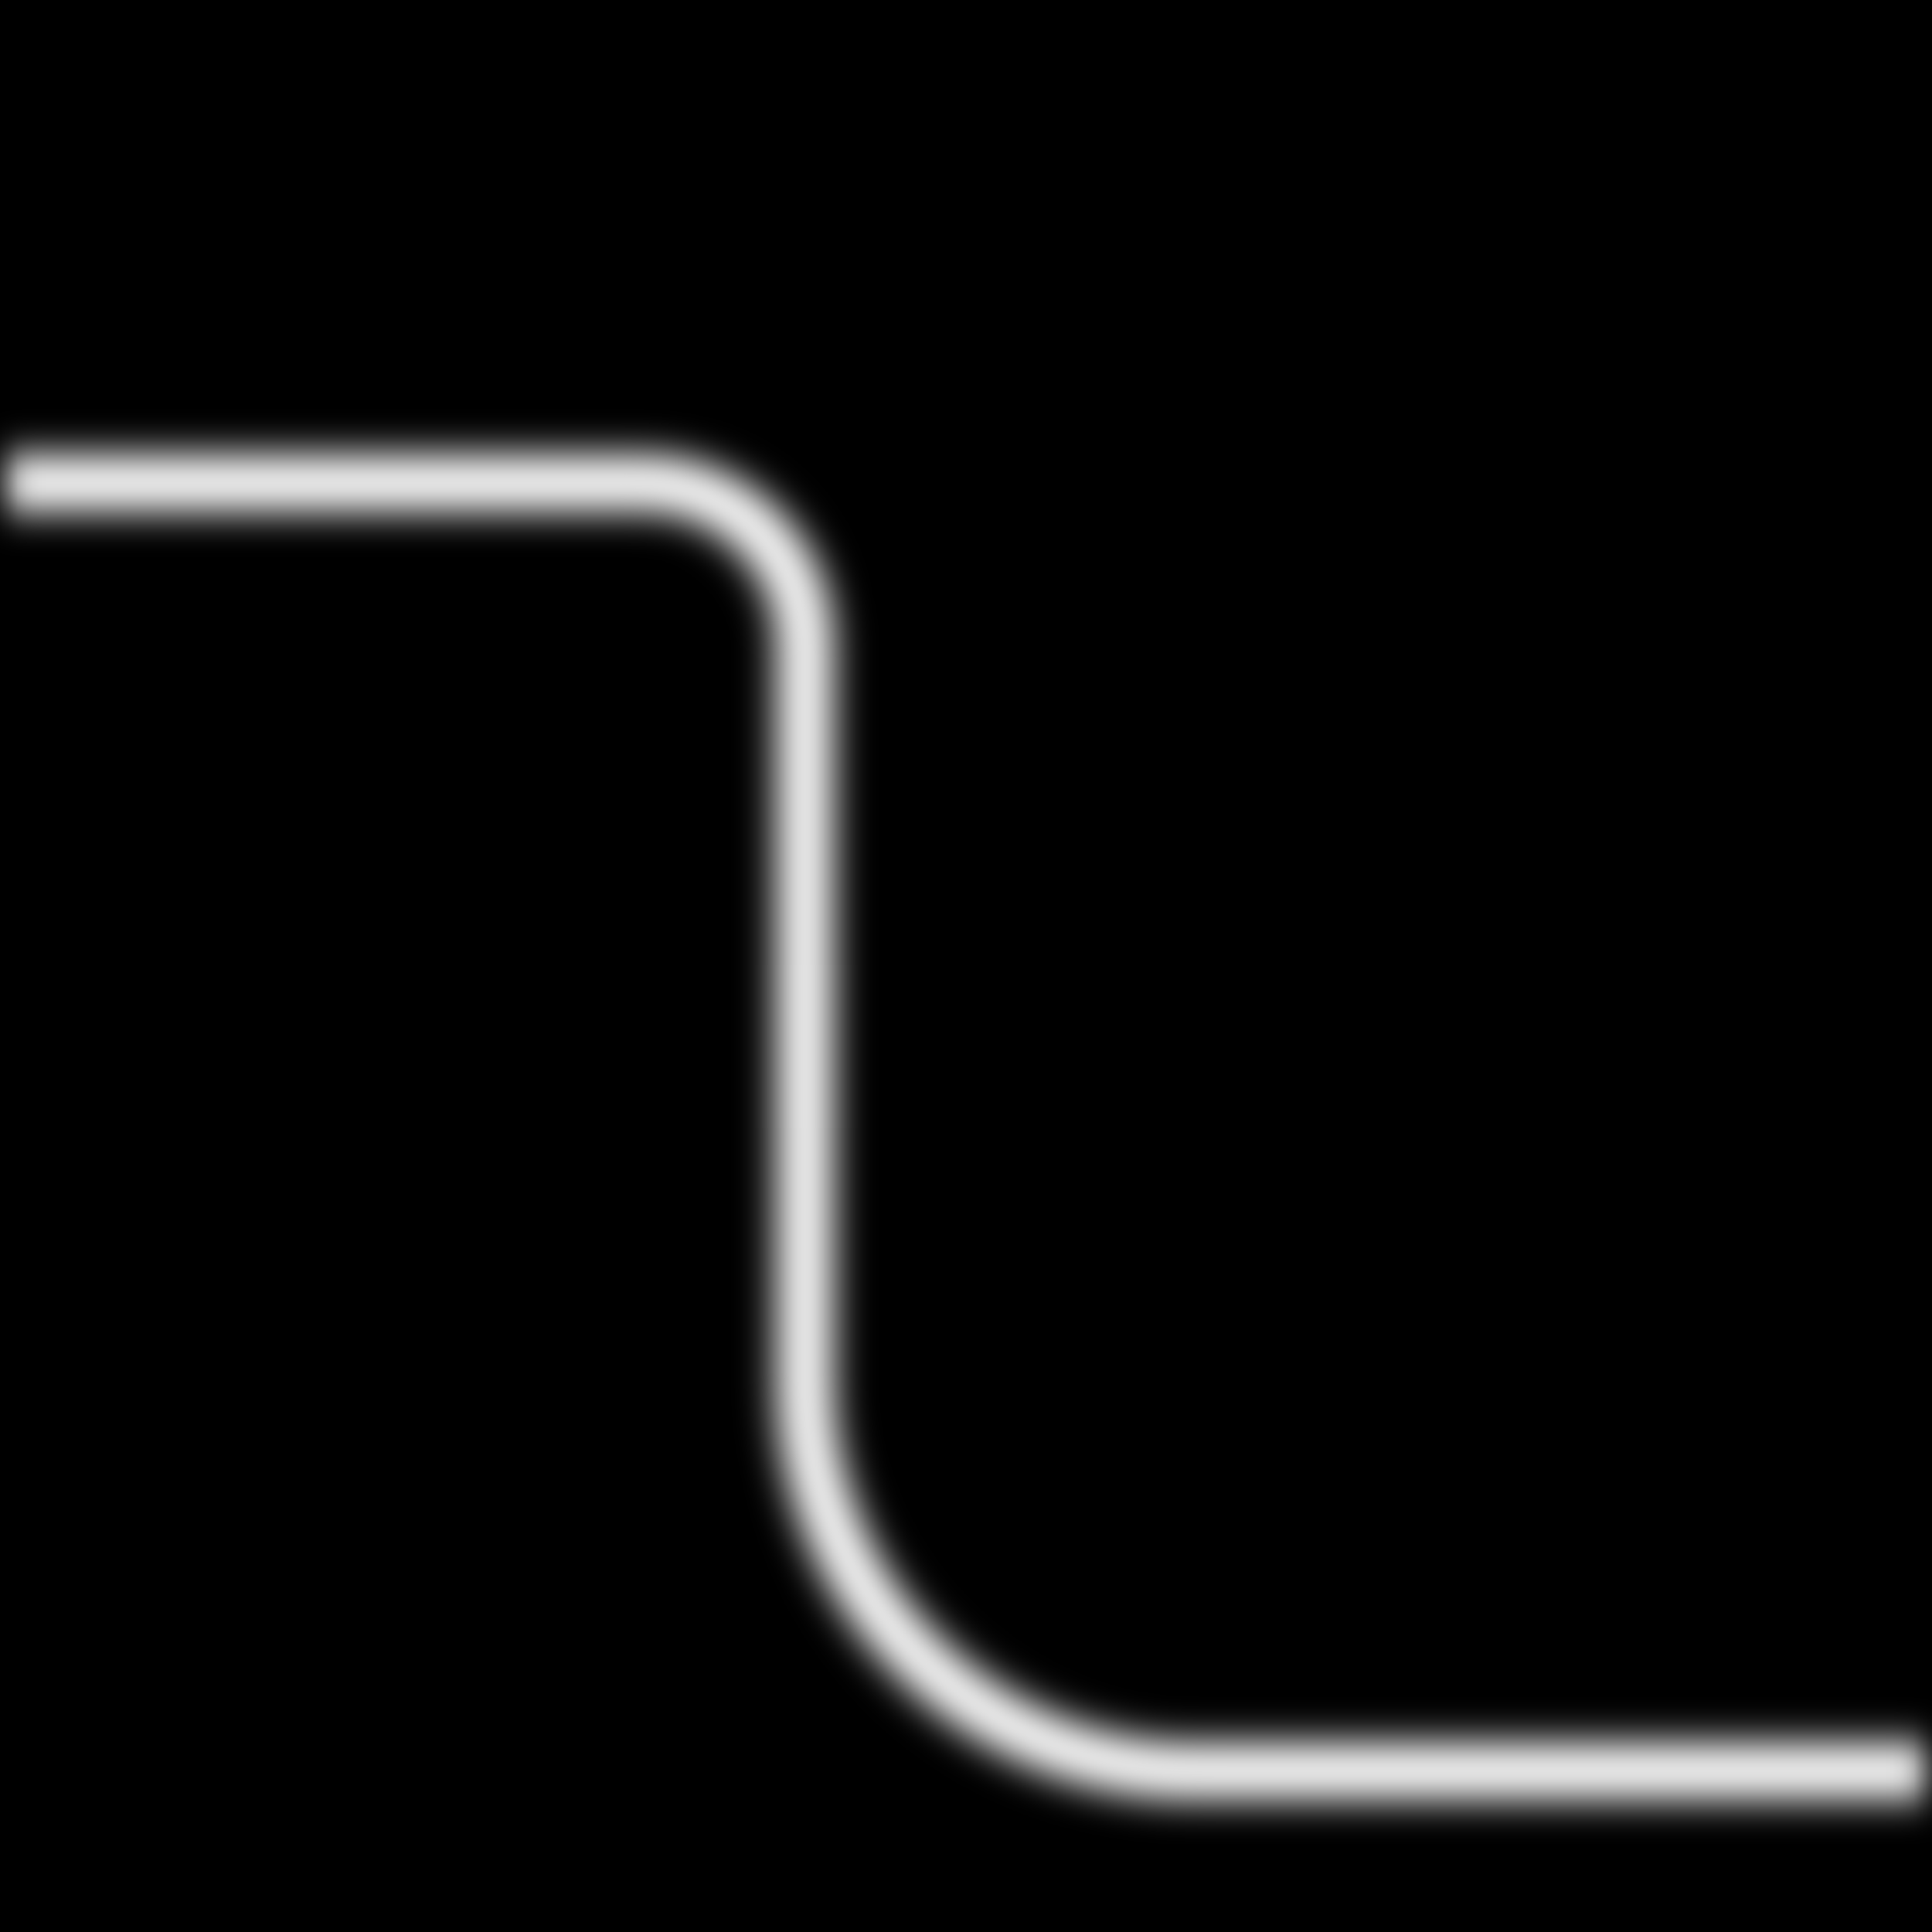
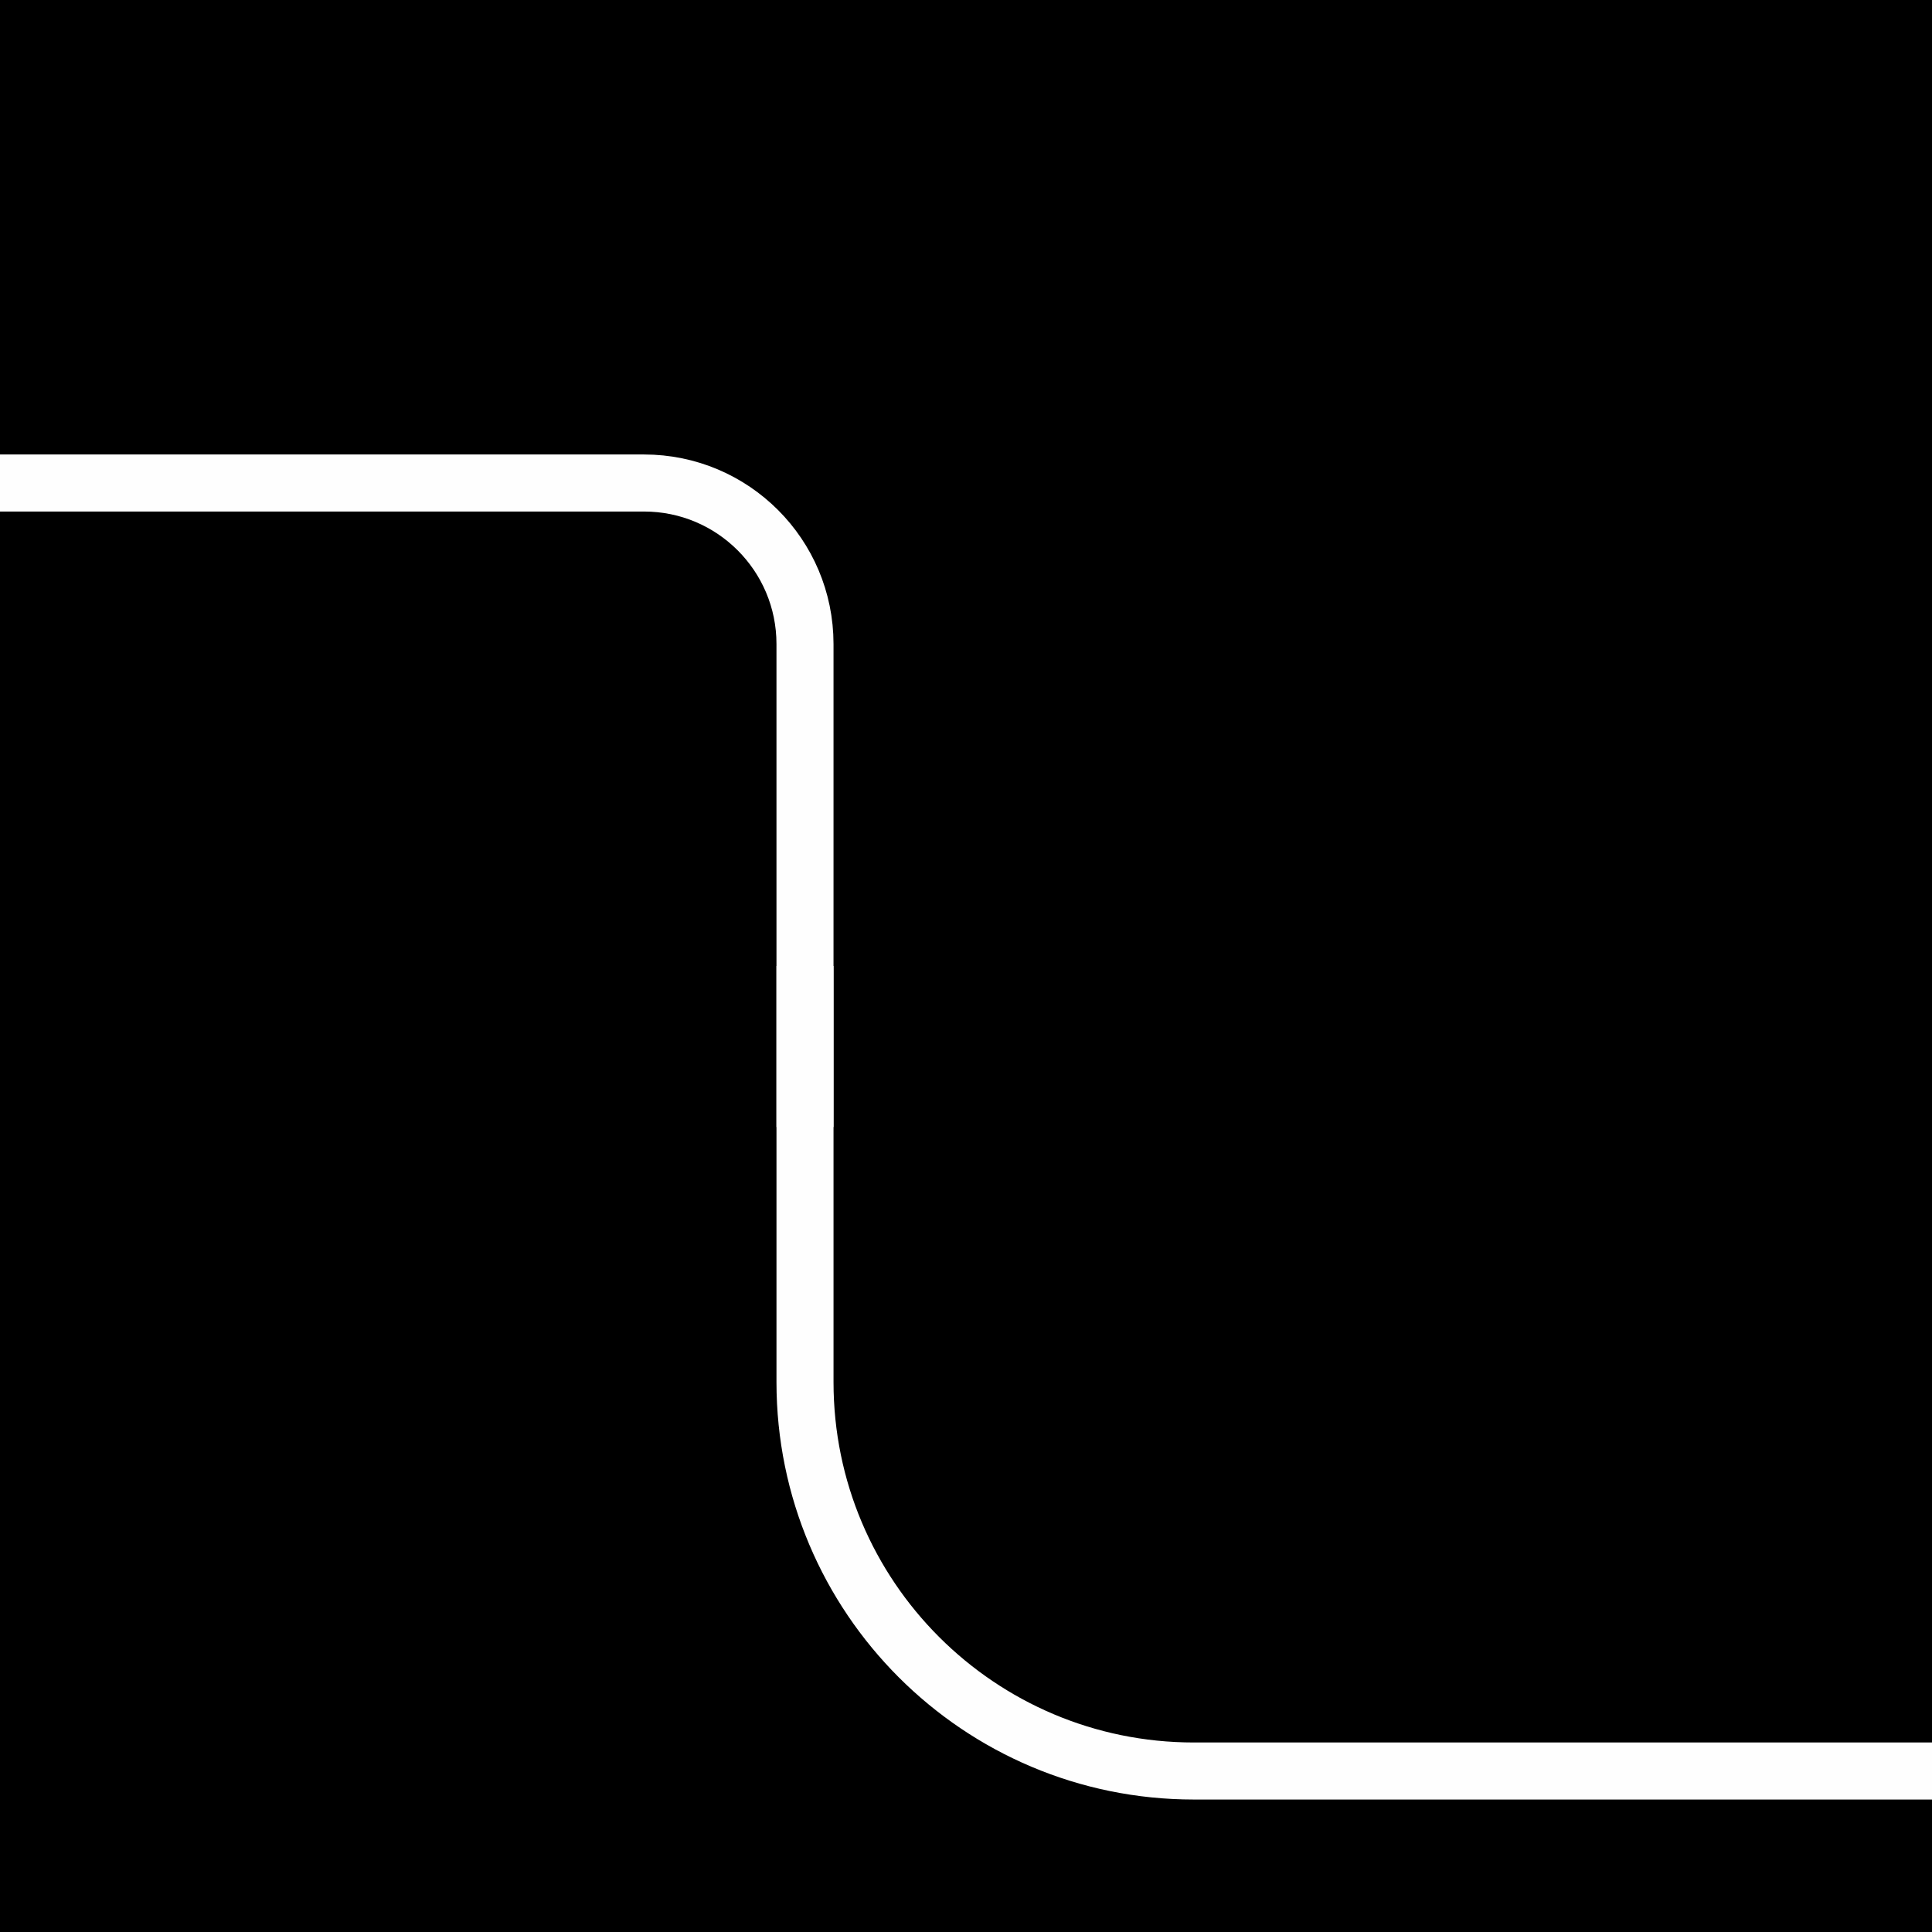
<svg xmlns="http://www.w3.org/2000/svg" width="384" height="384" viewBox="0 0 101.6 101.6" version="1.1" id="svg195">
  <defs id="defs192">
    <filter style="color-interpolation-filters:sRGB" id="filter1" x="-0.136" y="-0.136" width="1.272" height="1.272">
      <feGaussianBlur stdDeviation="4 4" result="blur" id="feGaussianBlur1" />
    </filter>
    <filter style="color-interpolation-filters:sRGB" id="filter1-3" x="-0.134" y="-0.134" width="1.269" height="1.269">
      <feGaussianBlur stdDeviation="4 4" result="blur" id="feGaussianBlur1-6" />
    </filter>
    <filter style="color-interpolation-filters:sRGB;" id="filter2" x="-0.04" y="-0.086" width="1.081" height="1.171">
      <feGaussianBlur stdDeviation="2" result="blur" id="feGaussianBlur2" />
    </filter>
    <filter style="color-interpolation-filters:sRGB;" id="filter3" x="-0.04" y="-0.115" width="1.081" height="1.231">
      <feGaussianBlur stdDeviation="2" result="blur" id="feGaussianBlur3" />
    </filter>
    <filter style="color-interpolation-filters:sRGB" id="filter3-3" x="-0.04" y="-0.1" width="1.081" height="1.201">
      <feGaussianBlur stdDeviation="2" result="blur" id="feGaussianBlur3-6" />
    </filter>
    <filter id="mask-powermask-path-effect16_inverse" style="color-interpolation-filters:sRGB" height="100" width="100" x="-50" y="-50">
      <feColorMatrix id="mask-powermask-path-effect16_primitive1" values="1" type="saturate" result="fbSourceGraphic" />
      <feColorMatrix id="mask-powermask-path-effect16_primitive2" values="-1 0 0 0 1 0 -1 0 0 1 0 0 -1 0 1 0 0 0 1 0 " in="fbSourceGraphic" />
    </filter>
    <filter id="mask-powermask-path-effect17_inverse" style="color-interpolation-filters:sRGB" height="100" width="100" x="-50" y="-50">
      <feColorMatrix id="mask-powermask-path-effect17_primitive1" values="1" type="saturate" result="fbSourceGraphic" />
      <feColorMatrix id="mask-powermask-path-effect17_primitive2" values="-1 0 0 0 1 0 -1 0 0 1 0 0 -1 0 1 0 0 0 1 0 " in="fbSourceGraphic" />
    </filter>
    <filter id="mask-powermask-path-effect18_inverse" style="color-interpolation-filters:sRGB" height="100" width="100" x="-50" y="-50">
      <feColorMatrix id="mask-powermask-path-effect18_primitive1" values="1" type="saturate" result="fbSourceGraphic" />
      <feColorMatrix id="mask-powermask-path-effect18_primitive2" values="-1 0 0 0 1 0 -1 0 0 1 0 0 -1 0 1 0 0 0 1 0 " in="fbSourceGraphic" />
    </filter>
    <mask maskUnits="userSpaceOnUse" id="mask23">
      <rect style="fill:#ffffff;fill-opacity:1;stroke:none;stroke-width:3.406;stroke-linejoin:round;stroke-dasharray:none;stroke-opacity:1" id="rect23" width="89.29" height="84.667" x="-8.467" y="-25.4" rx="0" ry="0" />
    </mask>
    <mask maskUnits="userSpaceOnUse" id="mask24">
      <rect style="fill:#ffffff;fill-opacity:1;stroke:none;stroke-width:3.406;stroke-linejoin:round;stroke-dasharray:none;stroke-opacity:1" id="rect24" width="89.29" height="84.667" x="-8.467" y="-25.4" rx="0" ry="0" />
    </mask>
    <mask maskUnits="userSpaceOnUse" id="mask25">
      <rect style="fill:#ffffff;fill-opacity:1;stroke:none;stroke-width:3.406;stroke-linejoin:round;stroke-dasharray:none;stroke-opacity:1" id="rect25" width="89.29" height="84.667" x="-8.467" y="-25.4" rx="0" ry="0" />
    </mask>
    <mask maskUnits="userSpaceOnUse" id="mask26">
      <rect style="fill:#ffffff;fill-opacity:1;stroke:none;stroke-width:4;stroke-linejoin:round;stroke-dasharray:none;stroke-opacity:1" id="rect27" width="83.167" height="71.741" x="-91.633" y="-84.667" ry="0" transform="scale(-1)" />
    </mask>
    <mask maskUnits="userSpaceOnUse" id="mask27">
      <rect style="fill:#ffffff;fill-opacity:1;stroke:none;stroke-width:4;stroke-linejoin:round;stroke-dasharray:none;stroke-opacity:1" id="rect28" width="83.167" height="71.741" x="-91.633" y="-84.667" ry="0" transform="scale(-1)" />
    </mask>
    <mask maskUnits="userSpaceOnUse" id="mask28">
      <rect style="fill:#ffffff;fill-opacity:1;stroke:none;stroke-width:4;stroke-linejoin:round;stroke-dasharray:none;stroke-opacity:1" id="rect29" width="83.167" height="71.741" x="-91.633" y="-84.667" ry="0" transform="scale(-1)" />
    </mask>
-     <filter style="color-interpolation-filters:sRGB;" id="filter29" x="0.143" y="0.128" width="0.767" height="0.743">
-       <feGaussianBlur stdDeviation="1" result="blur" id="feGaussianBlur29" />
+     <filter style="color-interpolation-filters:sRGB;" id="filter29" x="0.158" y="0.152" width="0.737" height="0.696">
+       <feGaussianBlur stdDeviation="0" result="blur" id="feGaussianBlur29" />
    </filter>
  </defs>
  <rect style="fill:#000000;fill-opacity:1;stroke:none;stroke-width:3.658;stroke-linejoin:round;stroke-dasharray:none;stroke-opacity:1" id="rect2" width="101.6" height="101.6" x="0" y="0" rx="0" />
  <g id="layer4" style="filter:url(#filter29)">
    <g id="g6" transform="rotate(180,59.26666,67.73333)" style="display:inline">
      <rect style="display:inline;fill:none;stroke:#fefefe;stroke-width:3;stroke-linejoin:round;stroke-dasharray:none;stroke-opacity:1" id="rect4" width="84.667" height="84.667" x="-8.467" y="42.333" ry="20.45" mask="url(#mask28)" />
      <rect style="display:none;fill:none;stroke:#fefefe;stroke-width:4;stroke-linejoin:round;stroke-dasharray:none;stroke-opacity:1" id="rect5" width="84.667" height="101.6" x="-16.933" y="50.8" ry="13.414" mask="url(#mask27)" />
      <rect style="display:none;fill:none;stroke:#fefefe;stroke-width:6;stroke-linejoin:round;stroke-dasharray:none;stroke-opacity:1" id="rect6" width="93.133" height="118.533" x="-33.867" y="59.267" ry="8.467" mask="url(#mask26)" />
    </g>
    <g id="layer1" style="display:inline">
      <rect style="display:inline;fill:none;stroke:#fefefe;stroke-width:3;stroke-linejoin:round;stroke-dasharray:none;stroke-opacity:1" id="rect3-3" width="76.2" height="84.667" x="-33.867" y="25.4" ry="8.467" mask="url(#mask25)" />
      <rect style="display:none;fill:none;stroke:#fefefe;stroke-width:4;stroke-linejoin:round;stroke-dasharray:none;stroke-opacity:1" id="rect3" width="84.667" height="101.6" x="-33.867" y="16.933" ry="14.922" mask="url(#mask24)" />
      <rect style="display:none;fill:none;stroke:#fefefe;stroke-width:6;stroke-linejoin:round;stroke-dasharray:none;stroke-opacity:1" id="rect3-5" width="93.133" height="118.533" x="-33.867" y="8.467" ry="21.768" mask="url(#mask23)" />
    </g>
  </g>
</svg>
